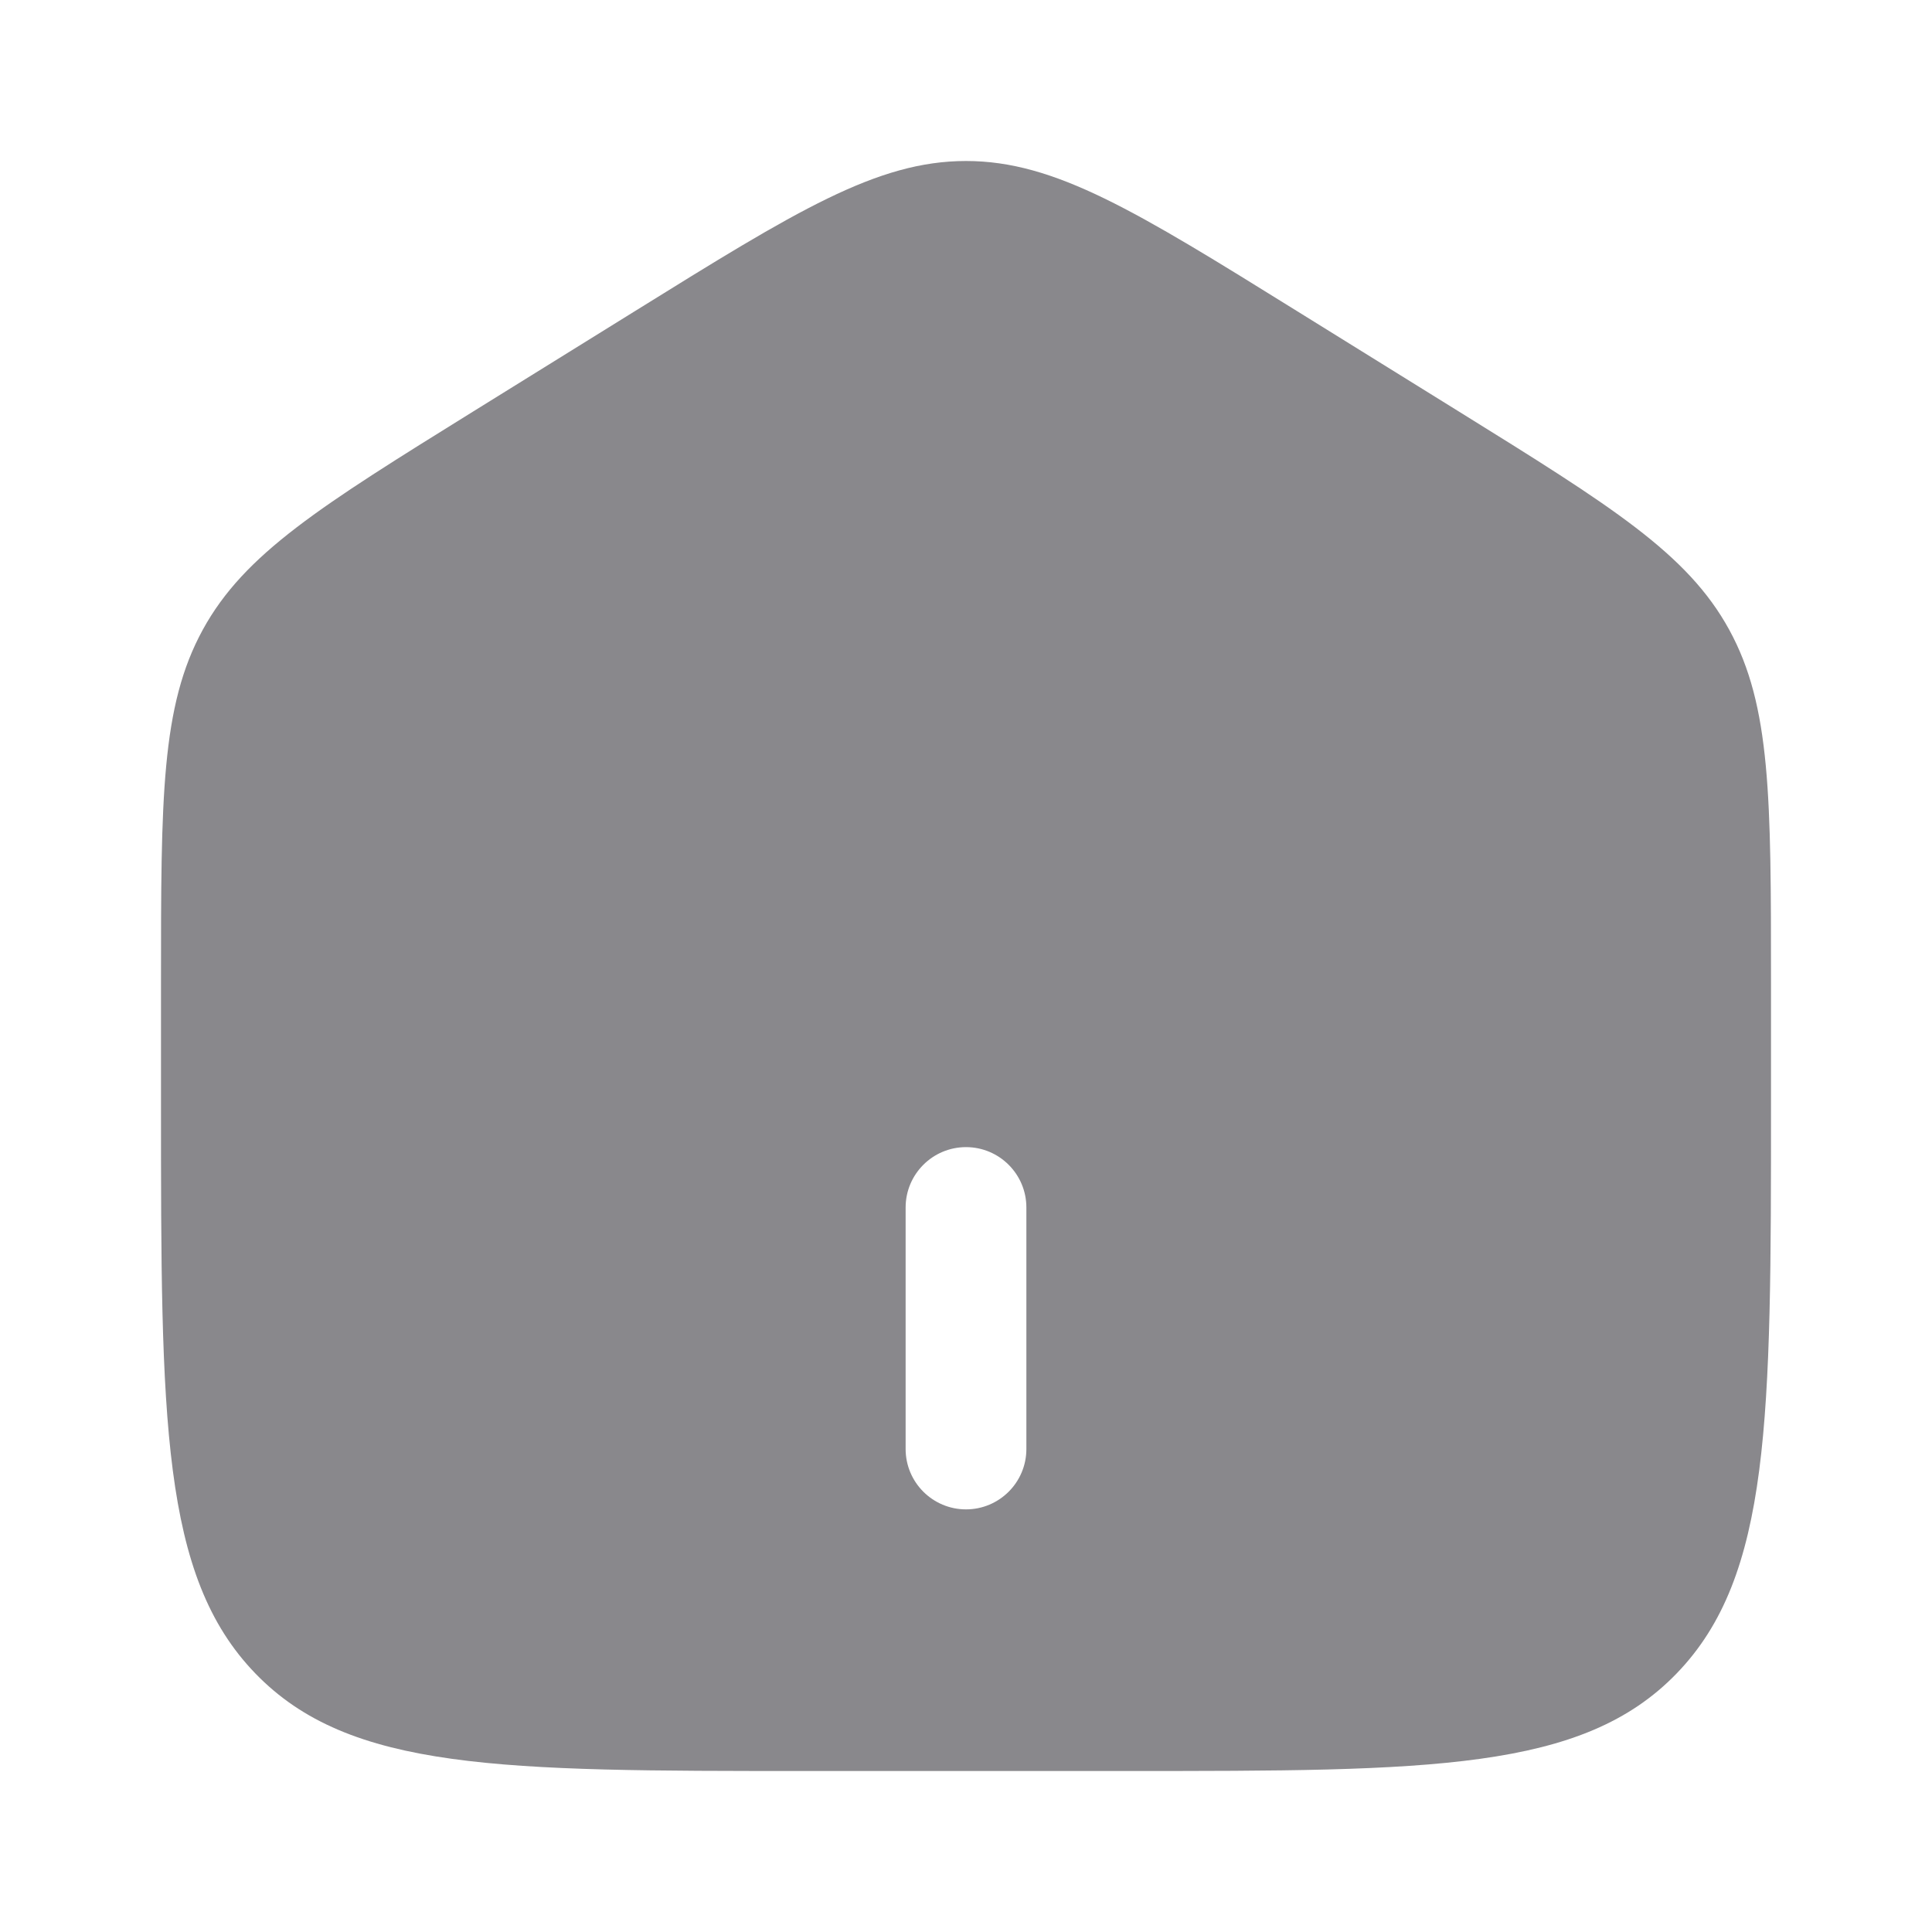
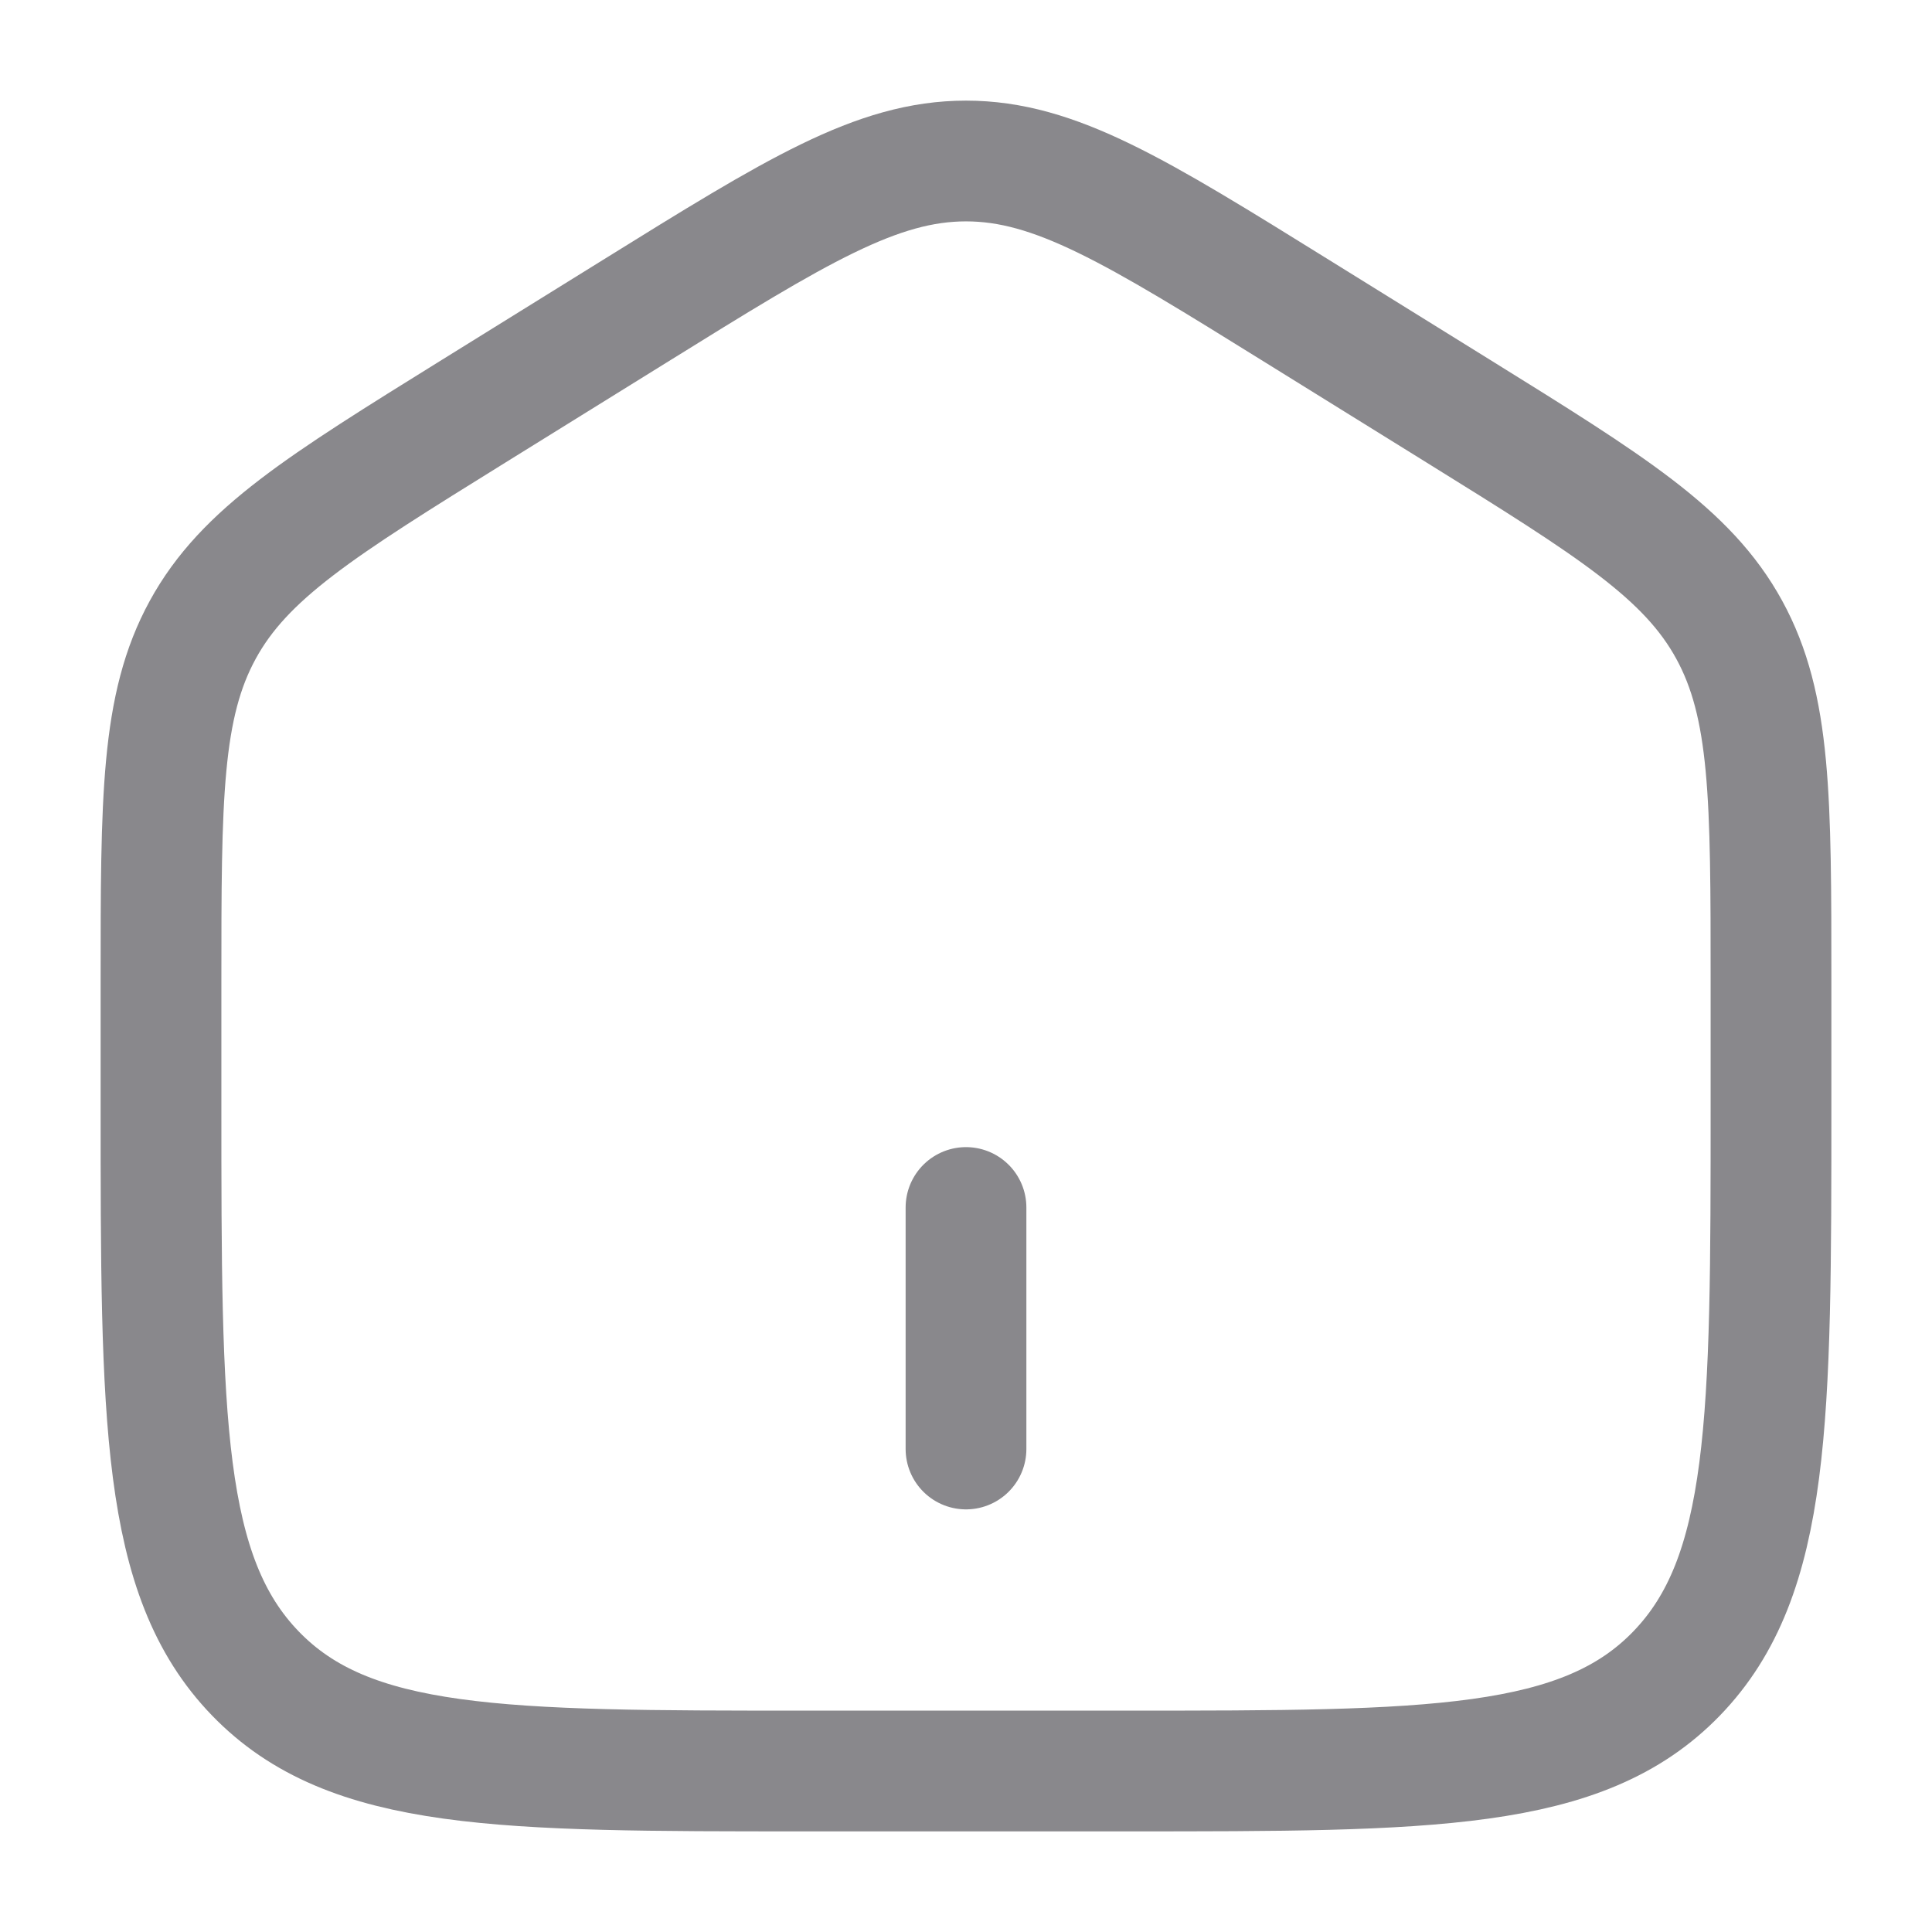
<svg xmlns="http://www.w3.org/2000/svg" width="800px" height="800px" viewBox="0 0 24 24" fill="none">
  <g id="SVGRepo_bgCarrier" stroke-width="0" />
  <g id="SVGRepo_tracerCarrier" stroke-linecap="round" stroke-linejoin="round" />
  <g id="SVGRepo_iconCarrier">
-     <path fill-rule="evenodd" clip-rule="evenodd" d="M2.519 7.823C2 8.771 2 9.915 2 12.204V13.725C2 17.626 2 19.576 3.172 20.788C4.343 22 6.229 22 10 22H14C17.771 22 19.657 22 20.828 20.788C22 19.576 22 17.626 22 13.725V12.204C22 9.915 22 8.771 21.481 7.823C20.962 6.874 20.013 6.286 18.116 5.108L16.116 3.867C14.111 2.622 13.108 2 12 2C10.892 2 9.889 2.622 7.884 3.867L5.884 5.108C3.987 6.286 3.038 6.874 2.519 7.823ZM11.25 18C11.25 18.414 11.586 18.75 12 18.75C12.414 18.75 12.75 18.414 12.75 18V15C12.75 14.586 12.414 14.25 12 14.25C11.586 14.25 11.25 14.586 11.25 15V18Z" fill="#89888c" />
+     <path d="M2 12.204C2 9.915 2 8.771 2.519 7.823C3.038 6.874 3.987 6.286 5.884 5.108L7.884 3.867C9.889 2.622 10.892 2 12 2C13.108 2 14.111 2.622 16.116 3.867L18.116 5.108C20.013 6.286 20.962 6.874 21.481 7.823C22 8.771 22 9.915 22 12.204V13.725C22 17.626 22 19.576 20.828 20.788C19.657 22 17.771 22 14 22H10C6.229 22 4.343 22 3.172 20.788C2 19.576 2 17.626 2 13.725V12.204Z" stroke="#89888c" stroke-width="1.5" />
+     <path d="M12 15L12 18" stroke="#89888c" stroke-width="1.5" stroke-linecap="round" />
  </g>
</svg>
